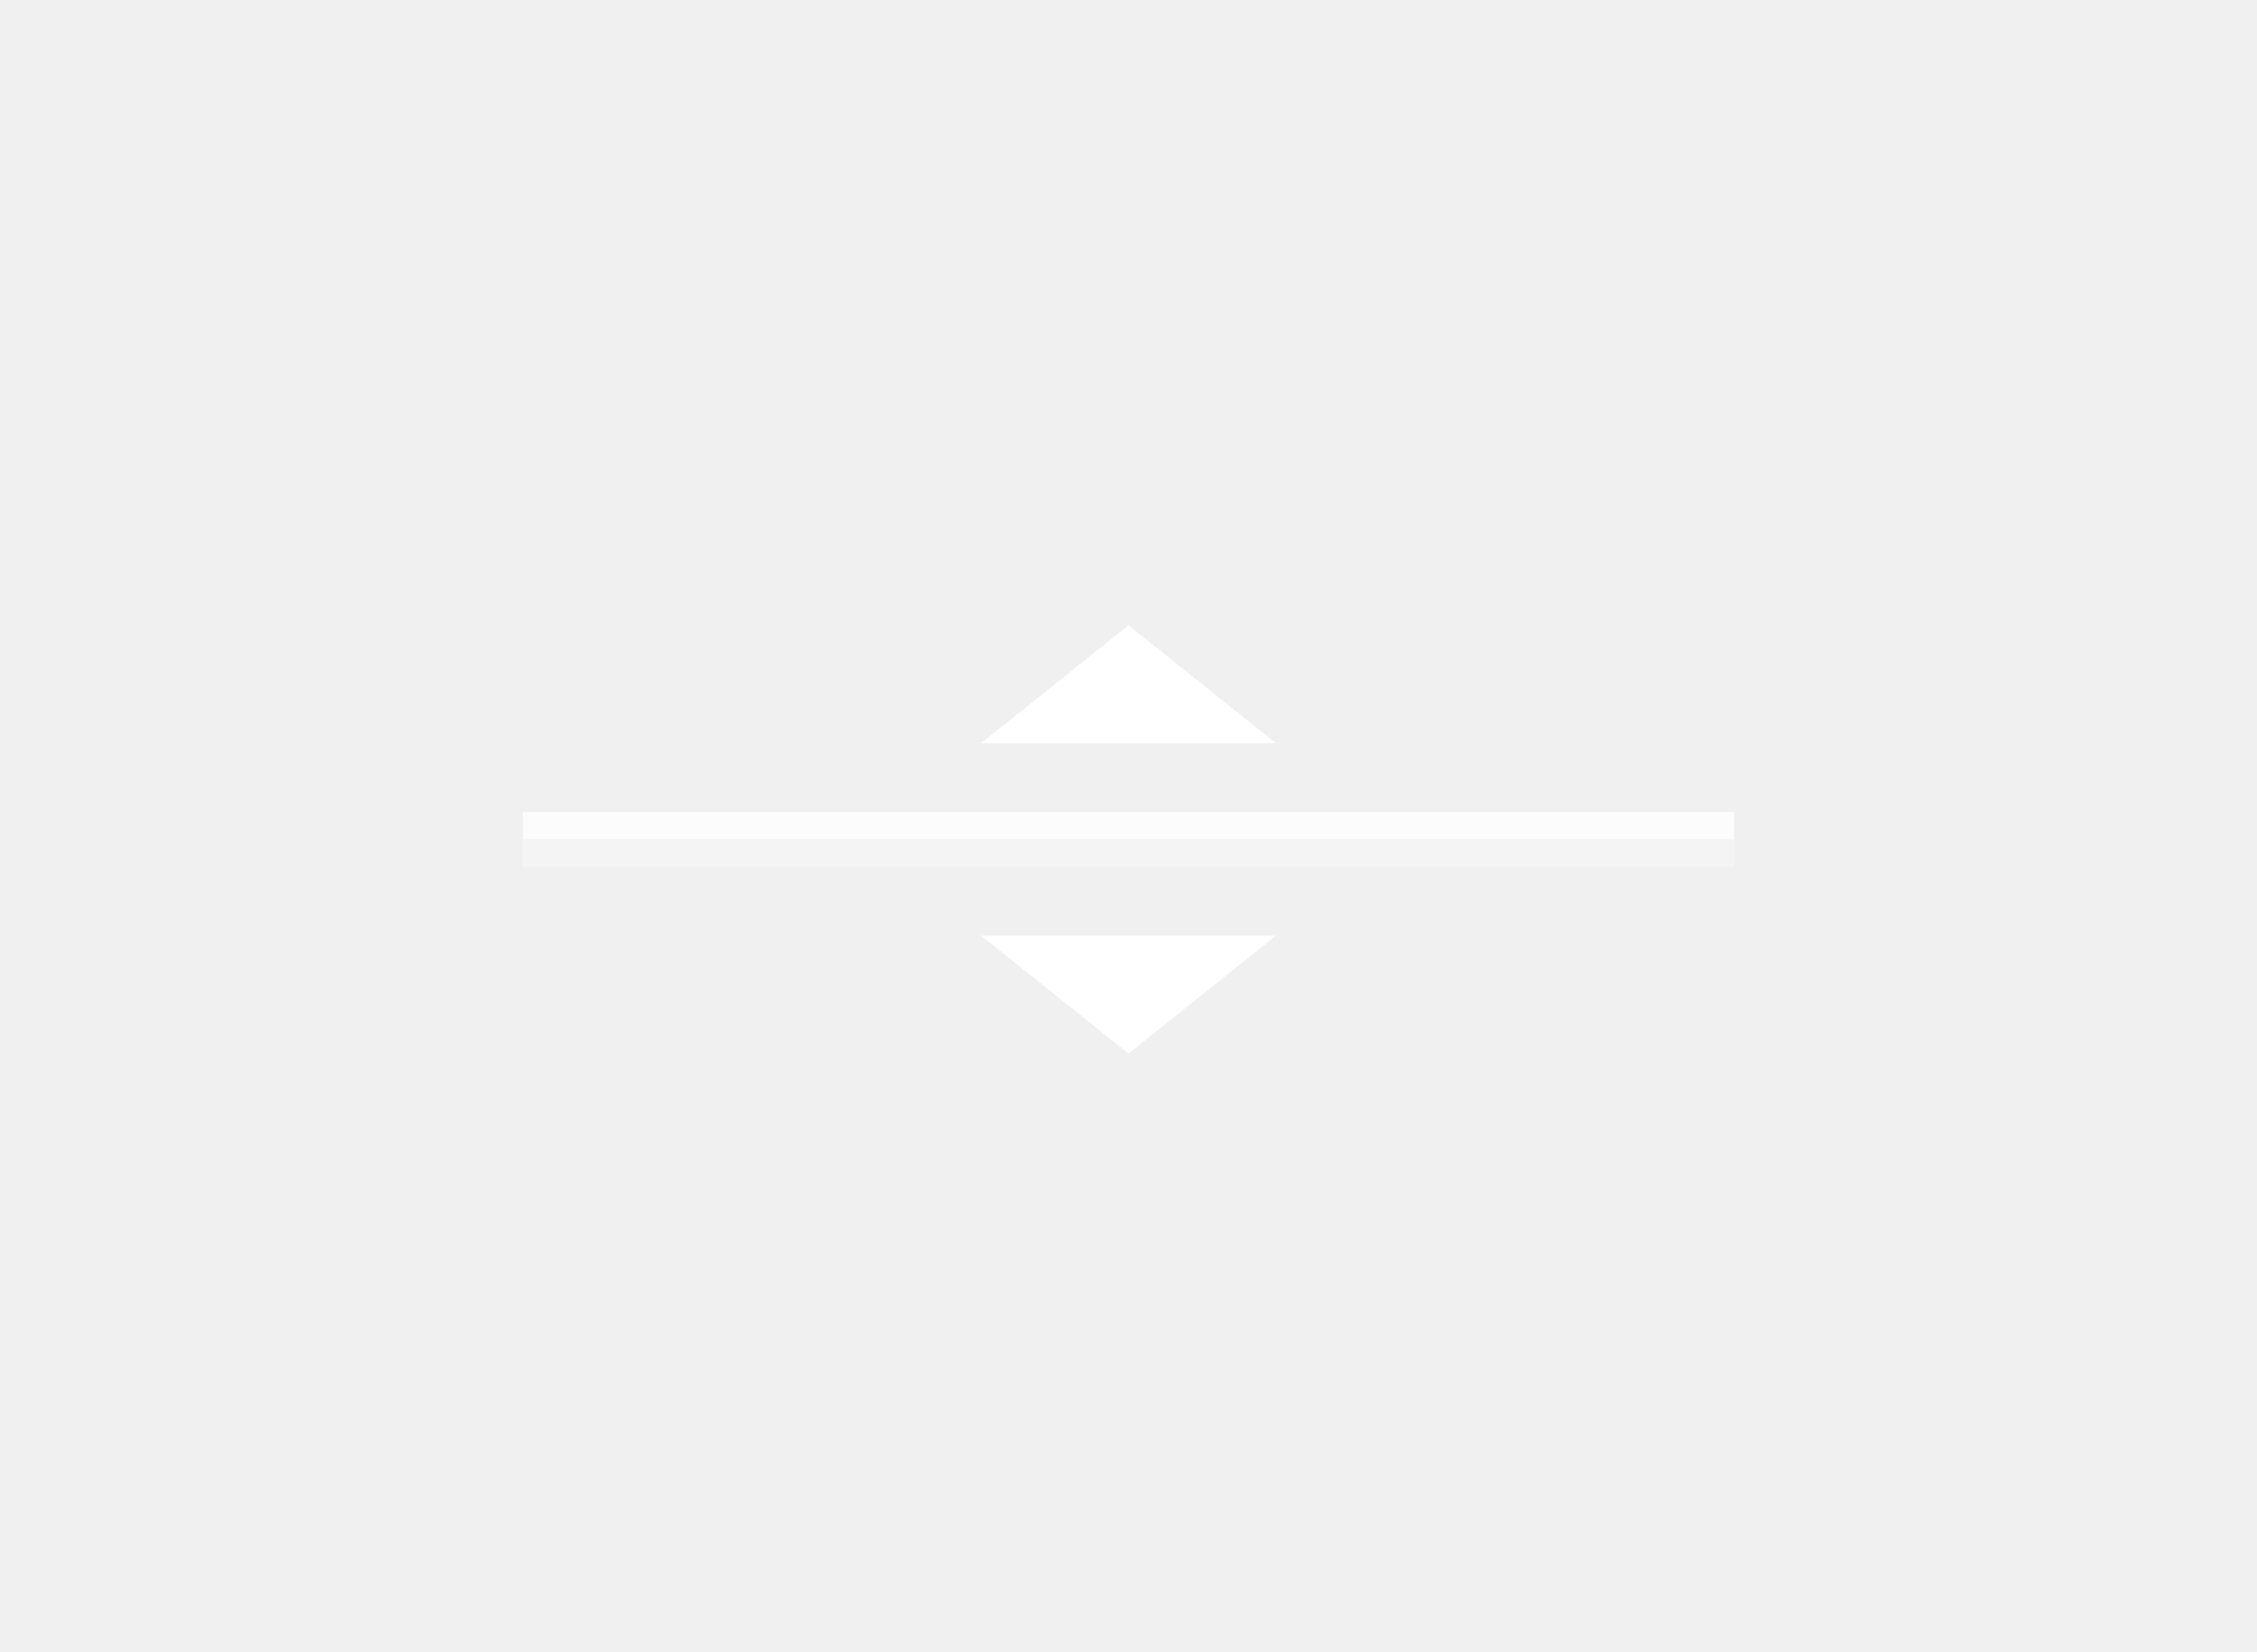
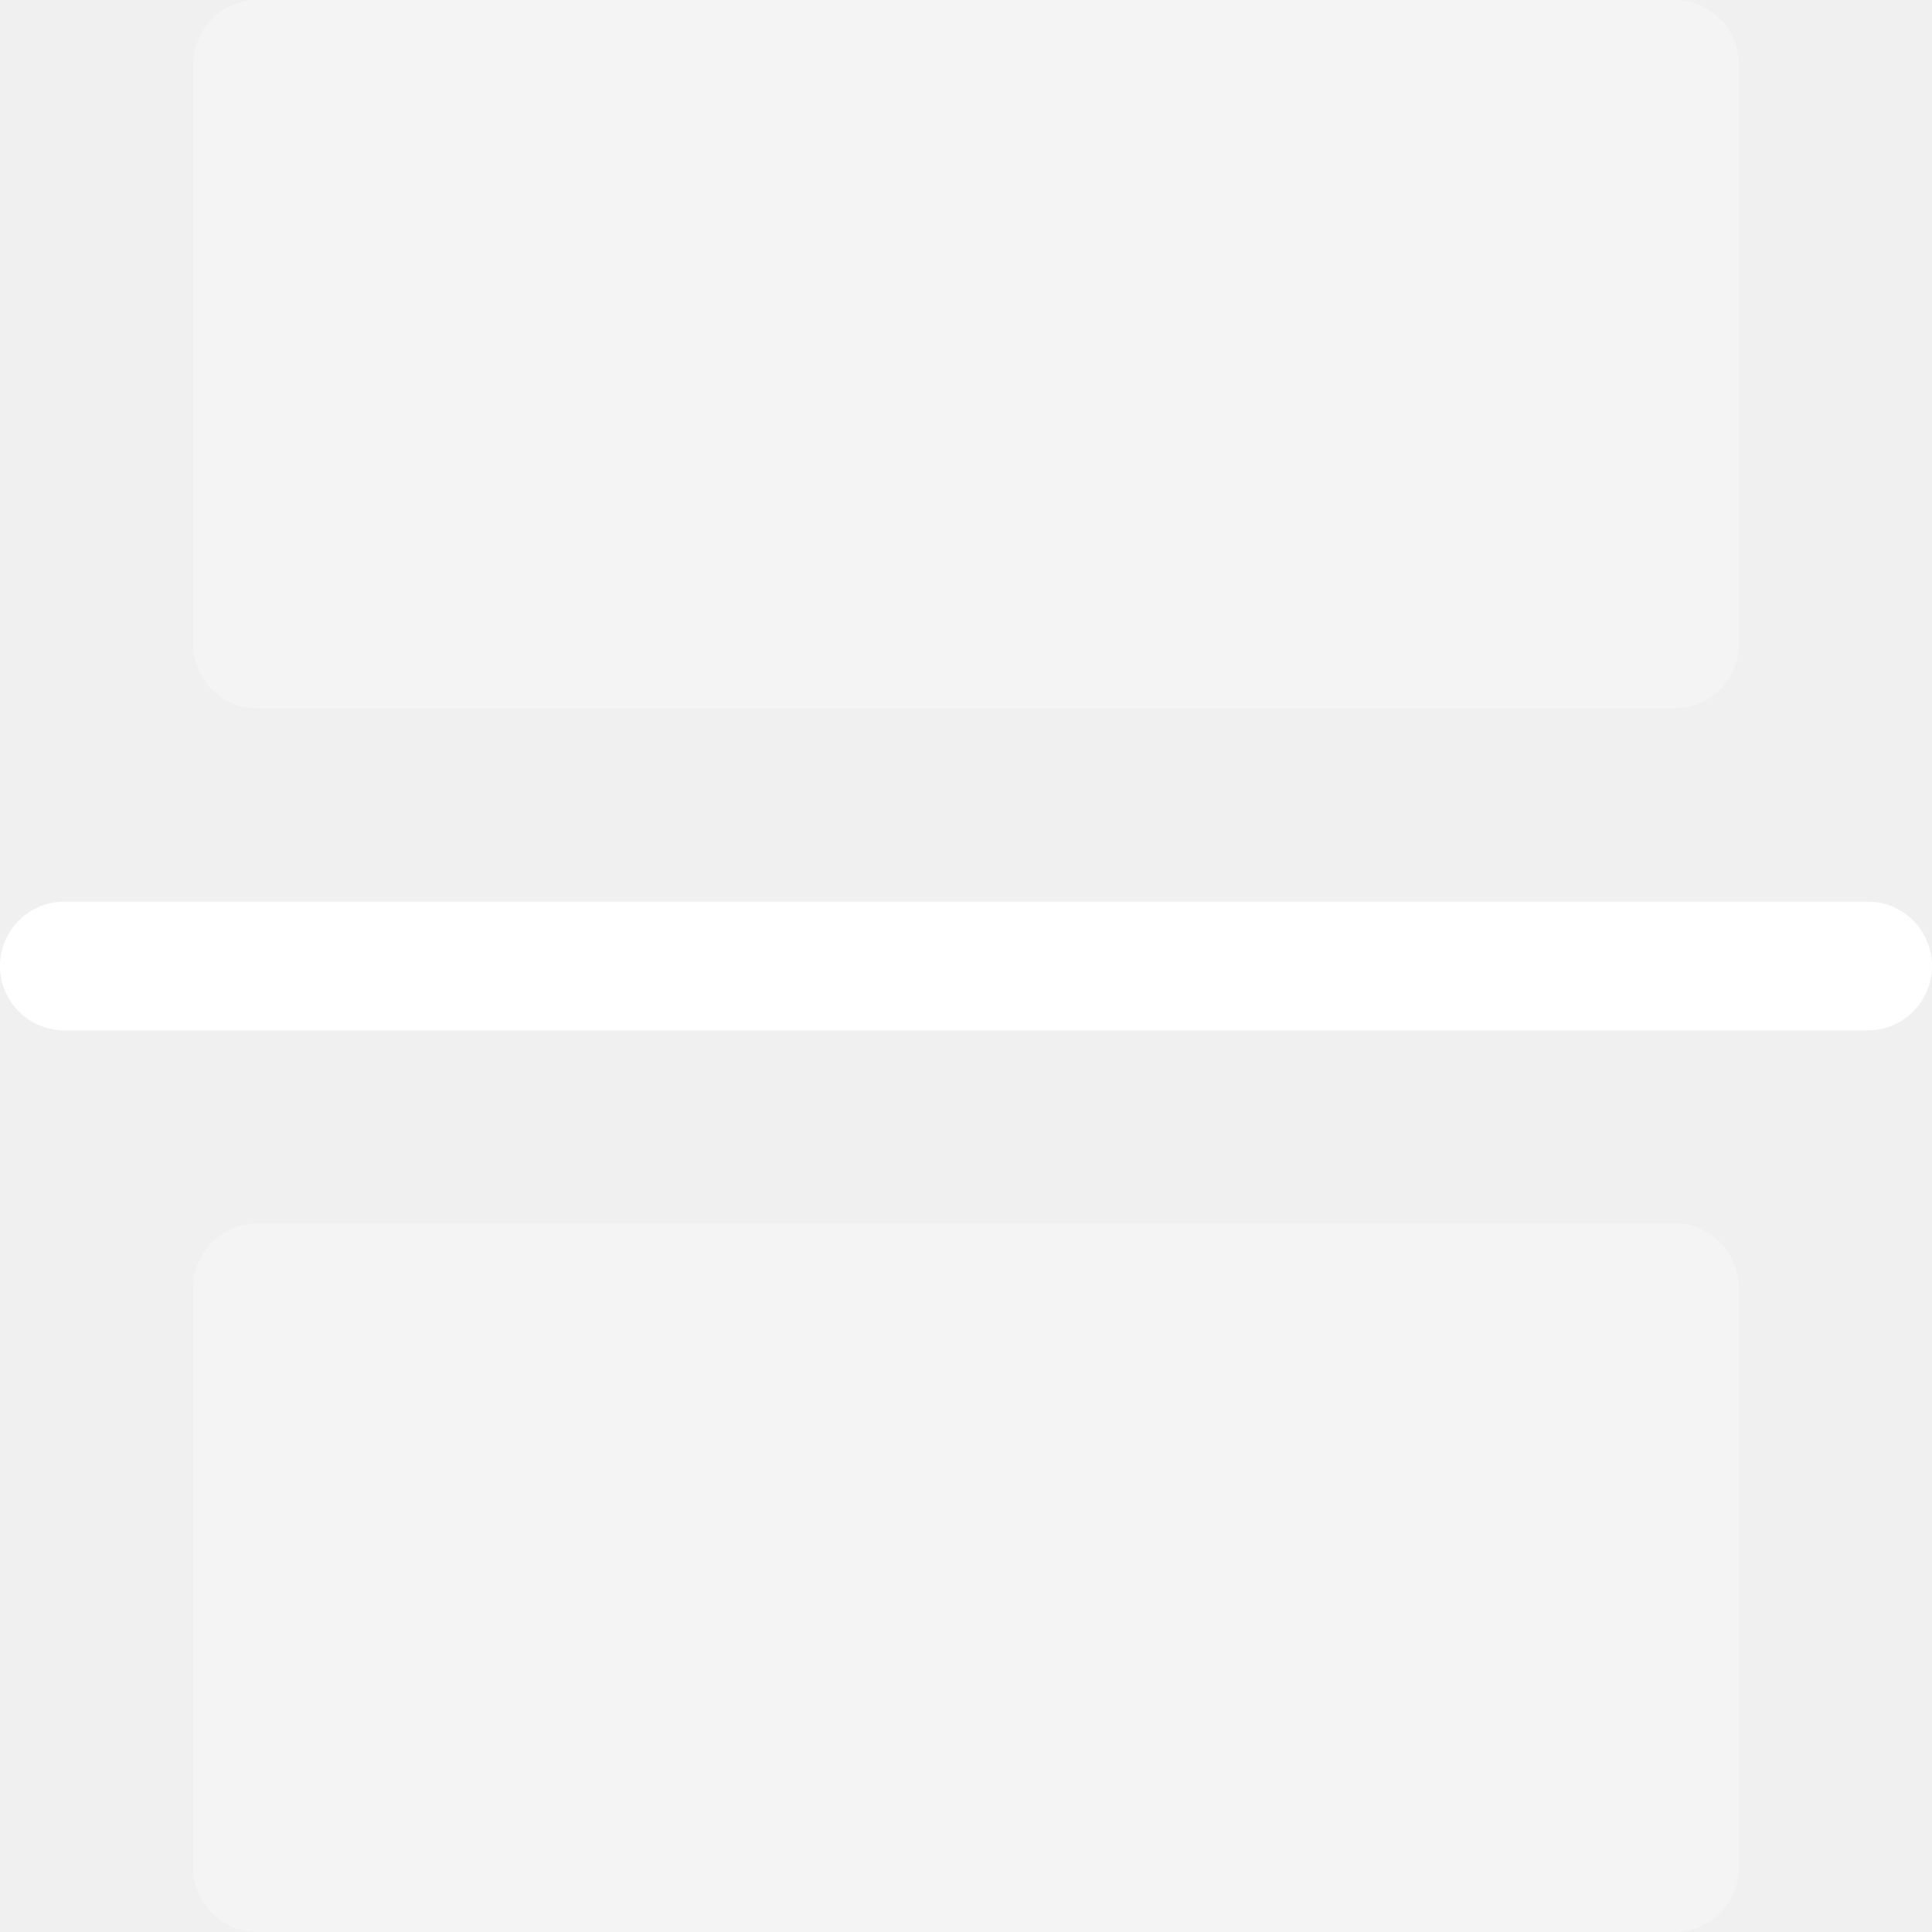
- <svg xmlns="http://www.w3.org/2000/svg" xmlns:xlink="http://www.w3.org/1999/xlink" width="82" height="60" viewBox="0 0 82 60">
-   <defs>
-     <rect id="path-1" width="44" height="1" x="0" y="5.5" />
-     <filter id="filter-2" width="102.3%" height="300%" x="-1.1%" y="-50%" filterUnits="objectBoundingBox">
-       <feOffset dy="1" in="SourceAlpha" result="shadowOffsetOuter1" />
-       <feComposite in="shadowOffsetOuter1" in2="SourceAlpha" operator="out" result="shadowOffsetOuter1" />
-       <feColorMatrix in="shadowOffsetOuter1" values="0 0 0 0 1   0 0 0 0 1   0 0 0 0 1  0 0 0 0.292 0" />
-     </filter>
-   </defs>
-   <g fill="none" fill-rule="evenodd" class="snippets_thumbs">
-     <g class="s_hr">
-       <rect width="82" height="60" class="bg" />
-       <g class="group" transform="translate(19 24)">
-         <g class="rectangle">
-           <use fill="#000" filter="url(#filter-2)" xlink:href="#path-1" />
-           <use fill="#FFF" fill-opacity=".78" xlink:href="#path-1" />
-         </g>
-         <path fill="#FFF" stroke="#FFF" d="M25.925 10.5L22 13.64l-3.925-3.14h7.85zm0-8h-7.85L22-.64l3.925 3.14z" class="combined_shape" />
-       </g>
-     </g>
-   </g>
+ <svg xmlns="http://www.w3.org/2000/svg" width="30" height="30" viewBox="0 0 30 30">
+   <rect y="14" width="30" height="2" rx="1" fill="white" />
+   <rect x="3" y="-0.001" width="24" height="11" rx="1" fill="white" fill-opacity="0.3" />
+   <rect x="3" y="18.999" width="24" height="11" rx="1" fill="white" fill-opacity="0.3" />
</svg>
